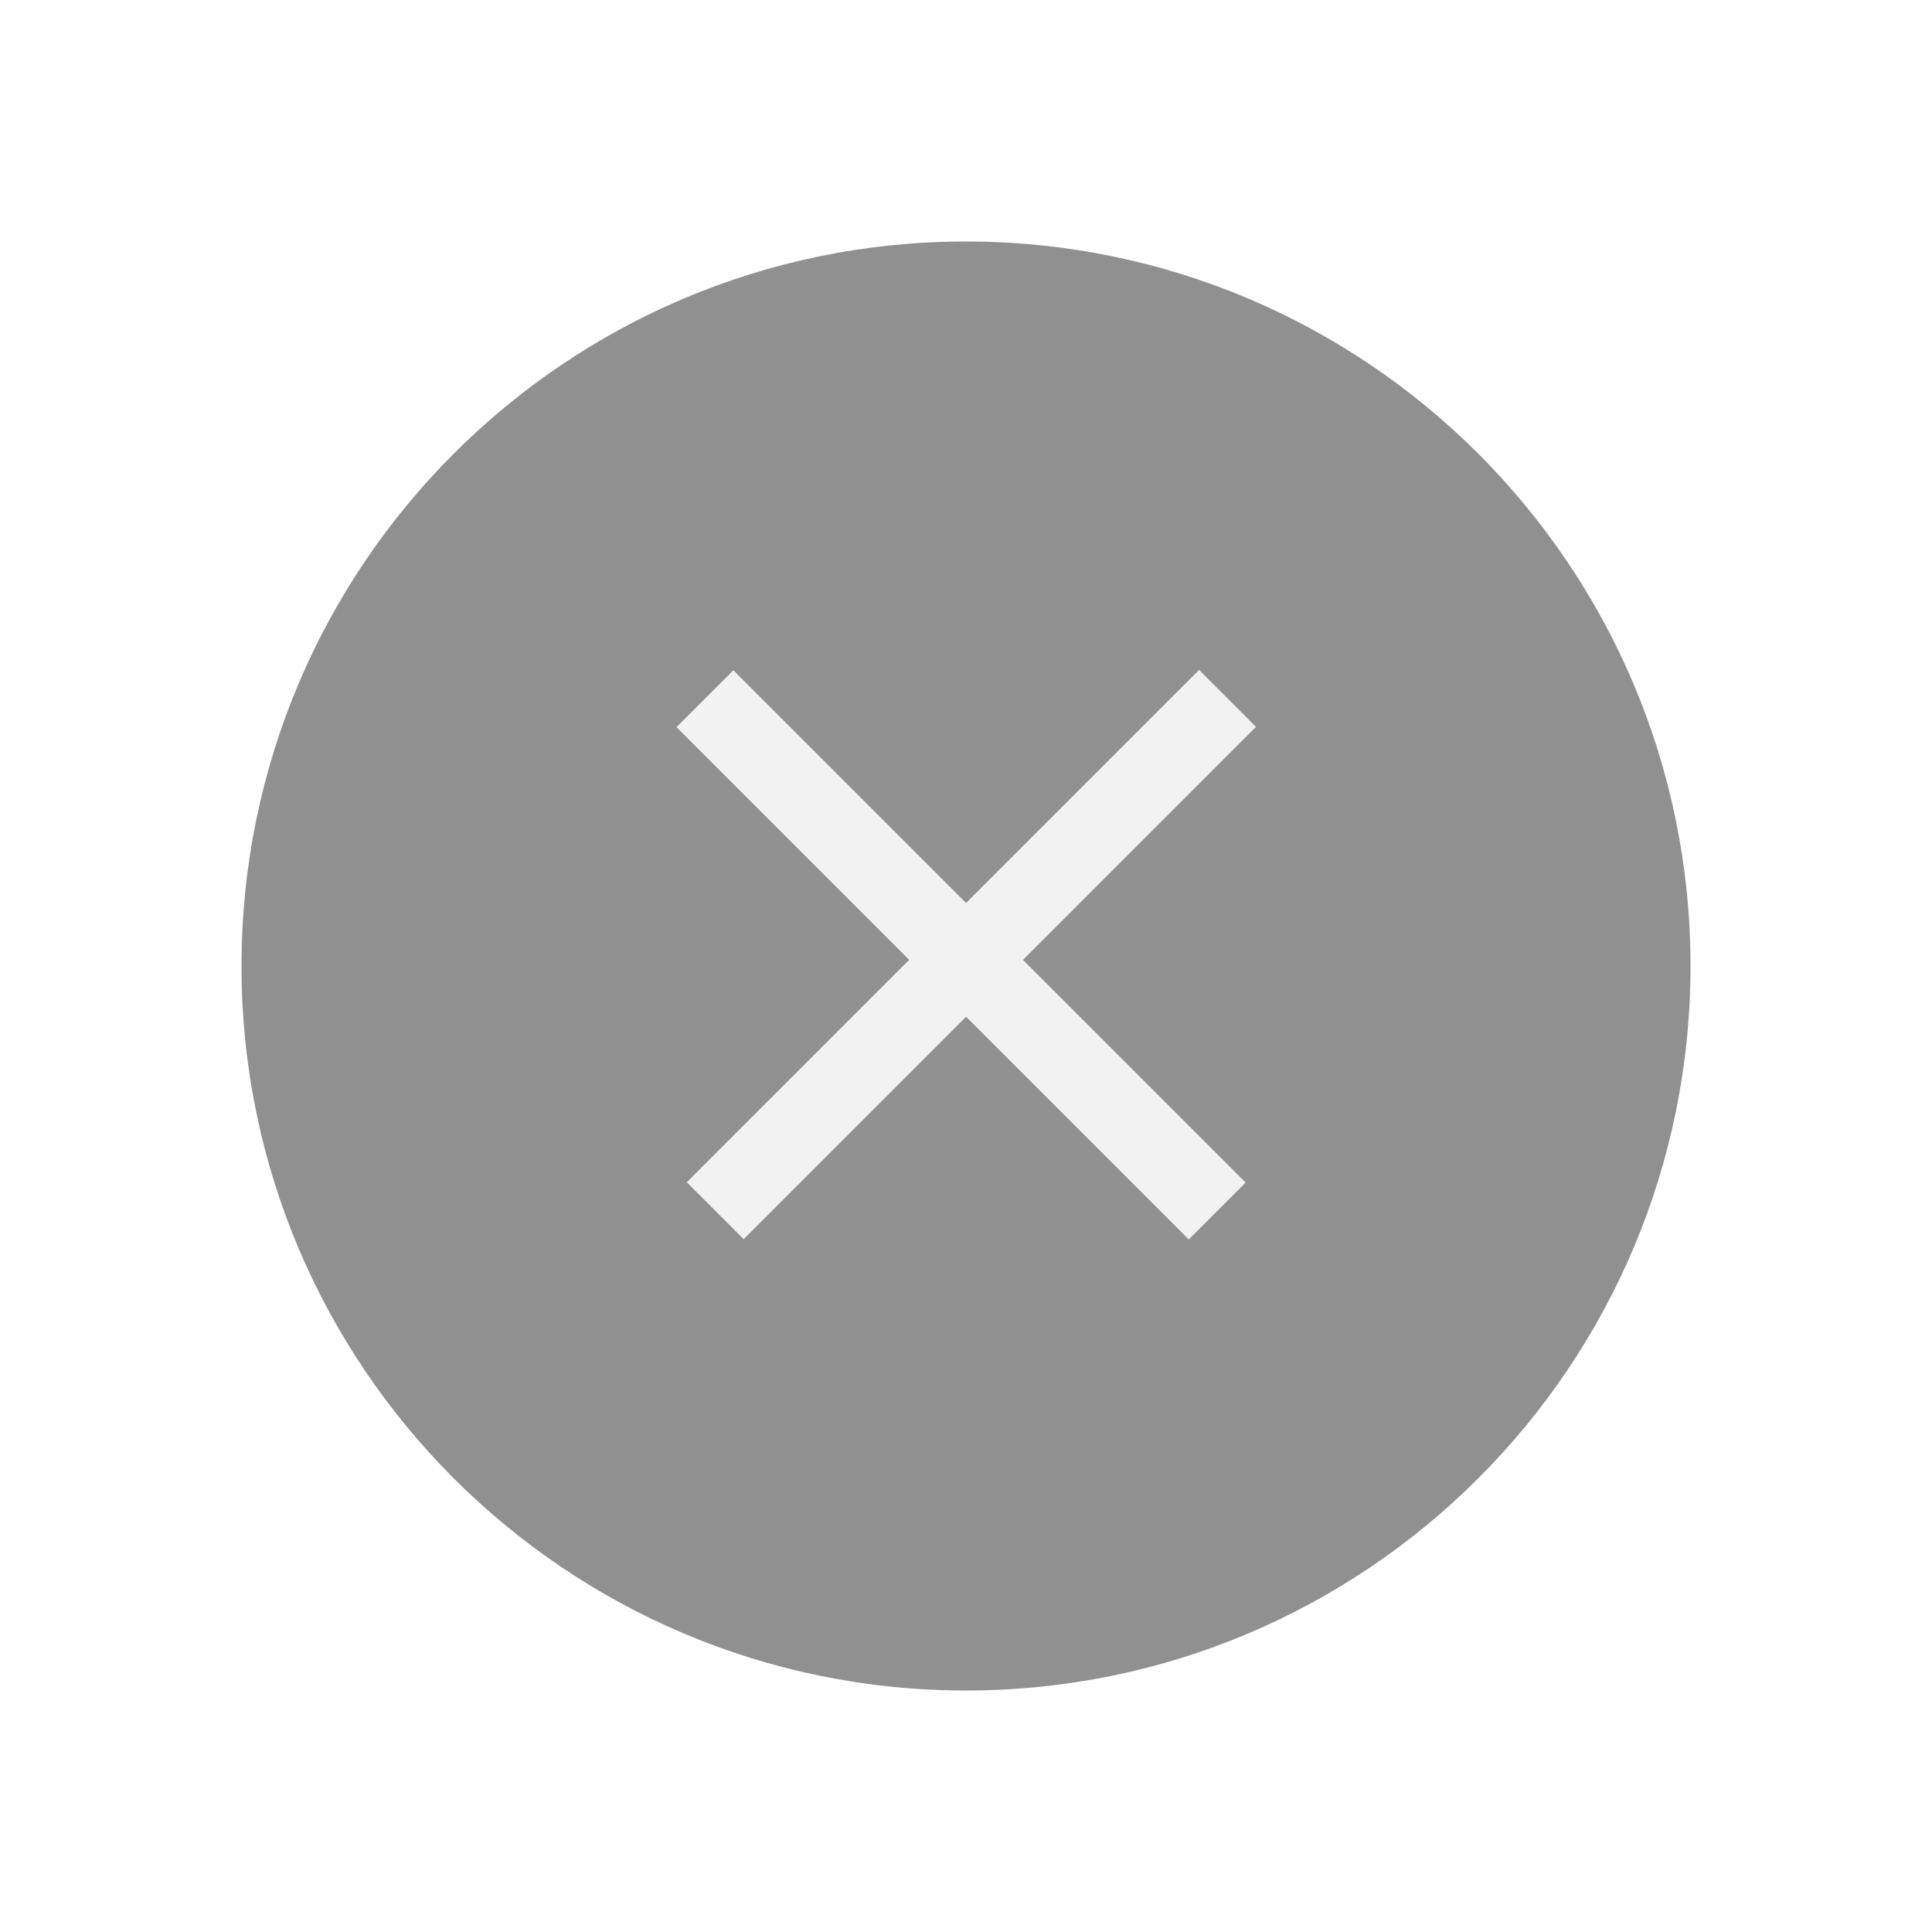
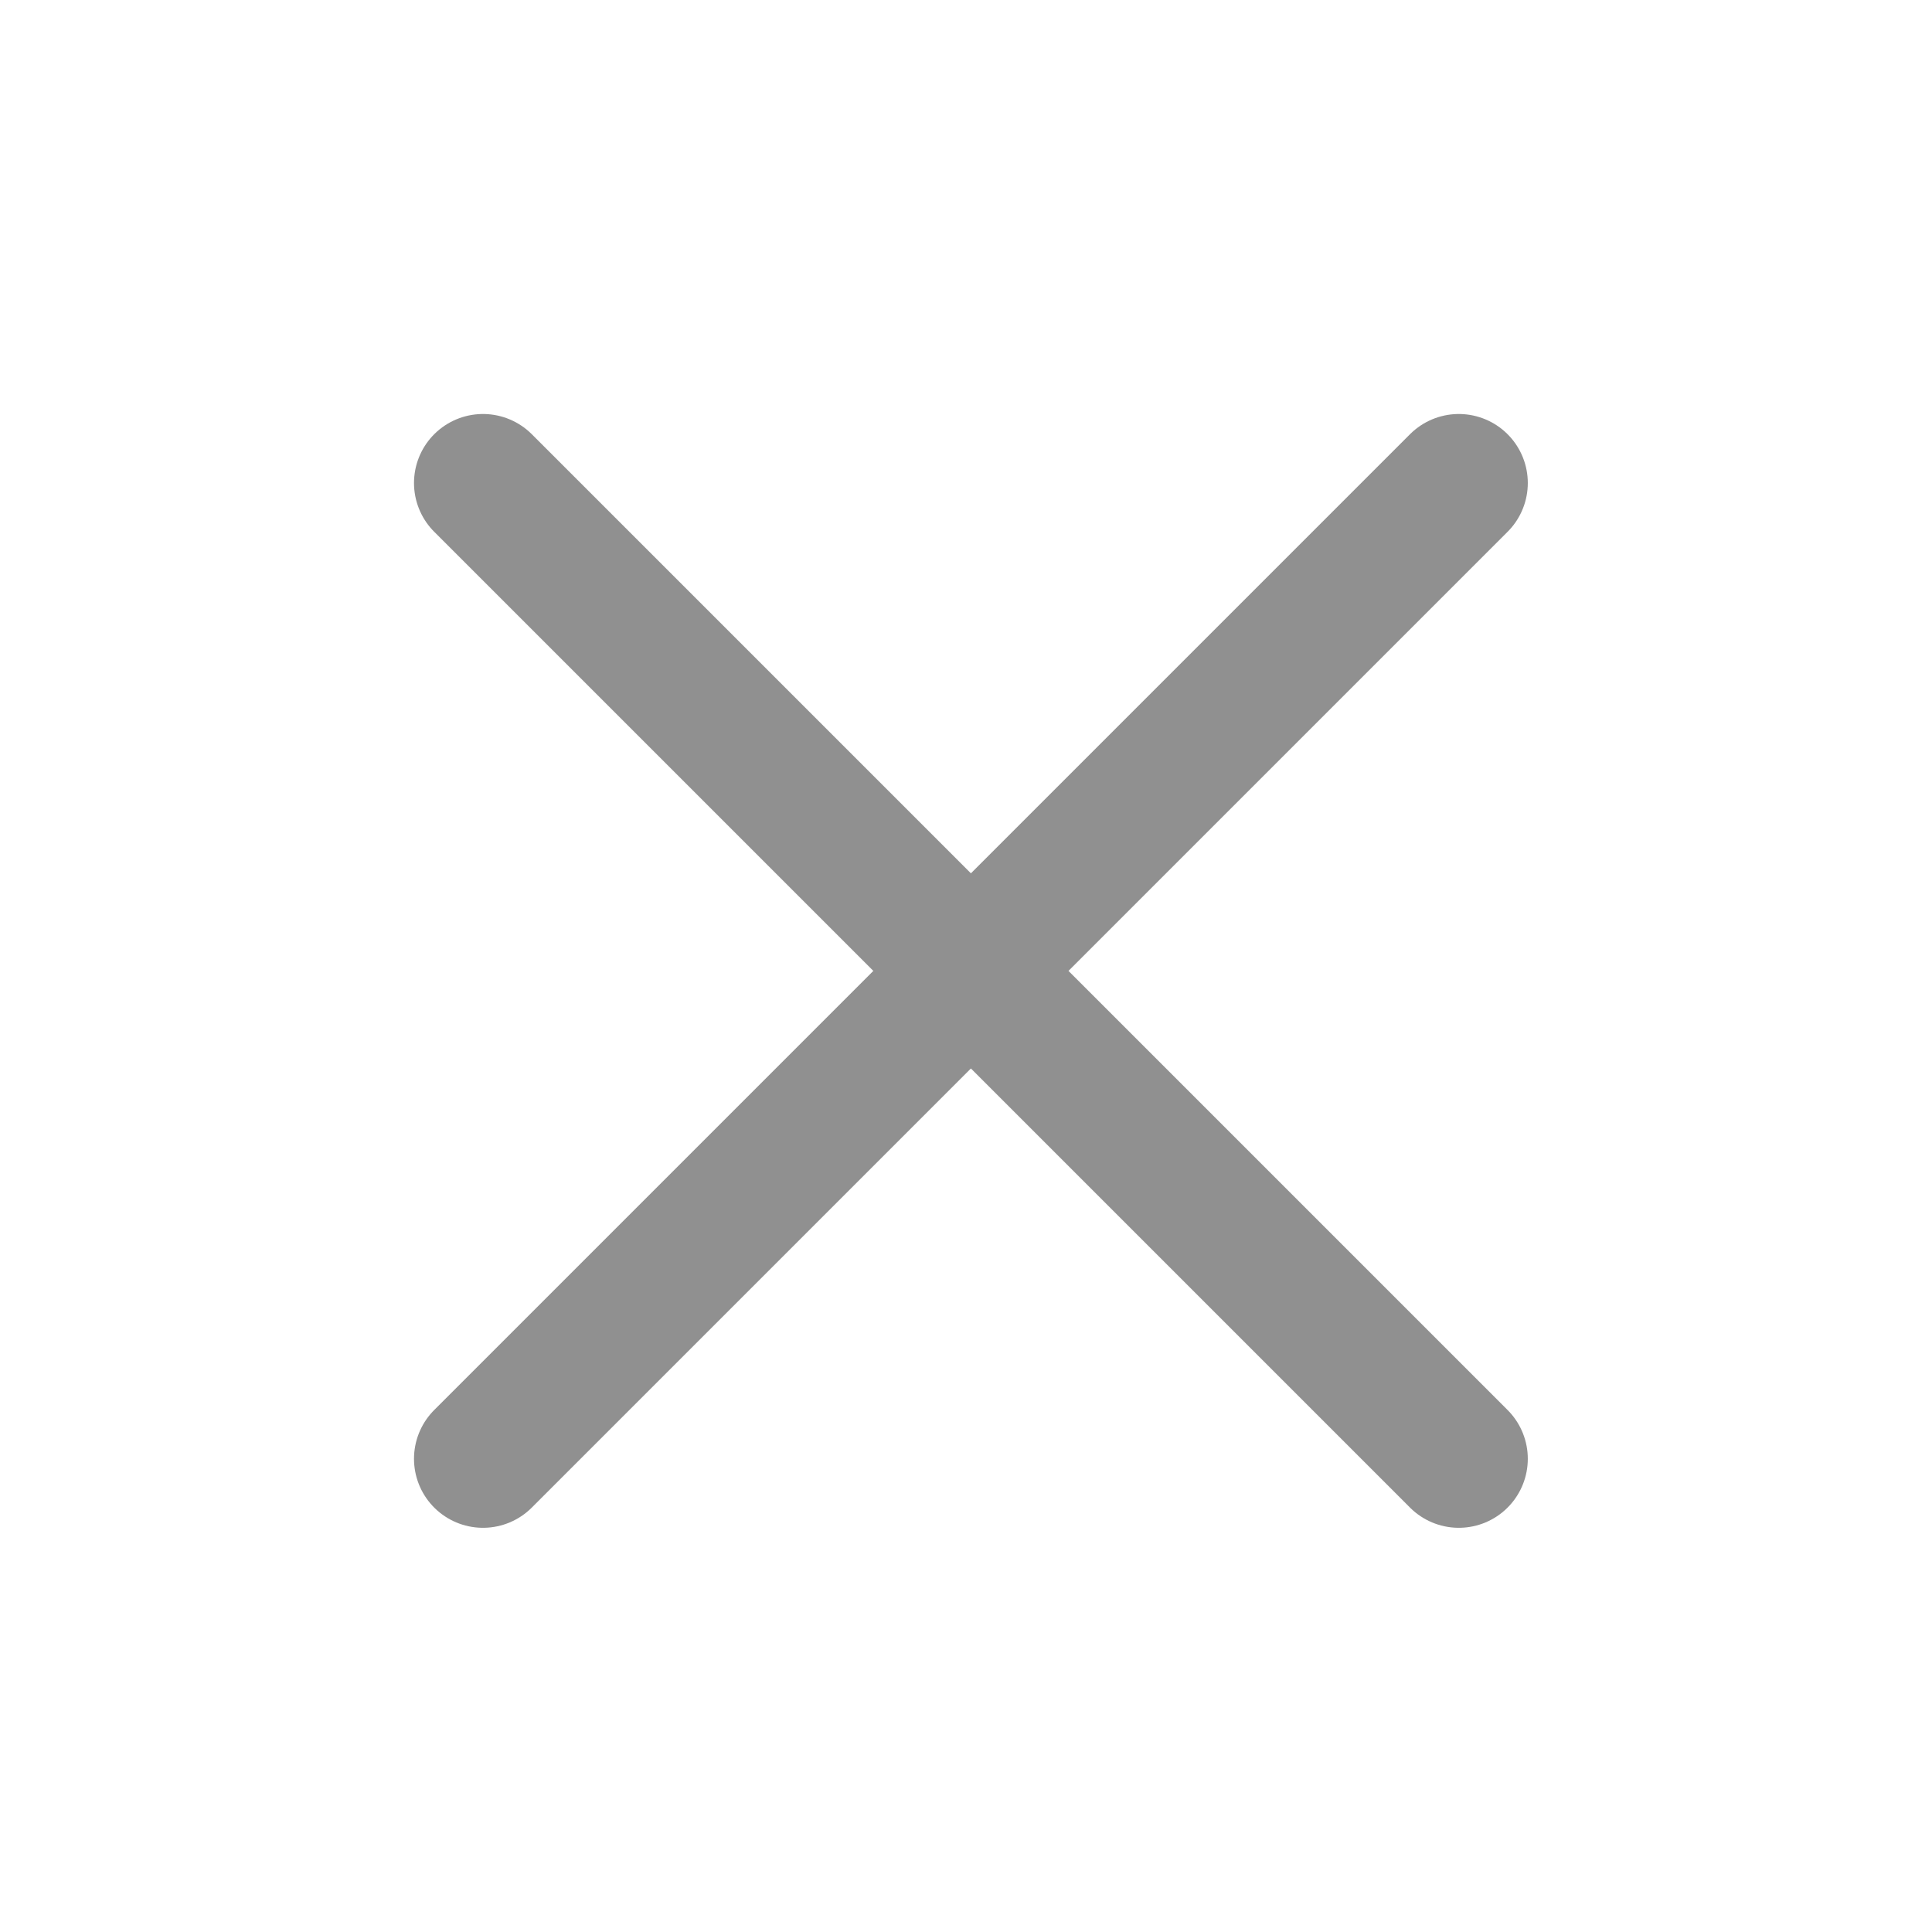
- <svg xmlns="http://www.w3.org/2000/svg" width="24" height="24" viewBox="0 0 24 24" fill="none">
-   <circle cx="12" cy="12" r="9" fill="#909090" />
-   <rect x="8.403" y="9.033" width="1" height="9" transform="rotate(-45 8.4032 9.03333)" fill="#F2F2F2" />
-   <rect width="1" height="9" transform="matrix(-0.707107 -0.707107 -0.707107 0.707107 15.6024 9.02948)" fill="#F2F2F2" />
+ <svg xmlns="http://www.w3.org/2000/svg" width="14" height="14" viewBox="0 0 14 14" fill="none">
+   <path d="M3.5 3.5L10.571 10.571" stroke="#909090" stroke-linecap="round" />
+   <path d="M10.571 3.5L3.5 10.571" stroke="#909090" stroke-linecap="round" />
</svg>
